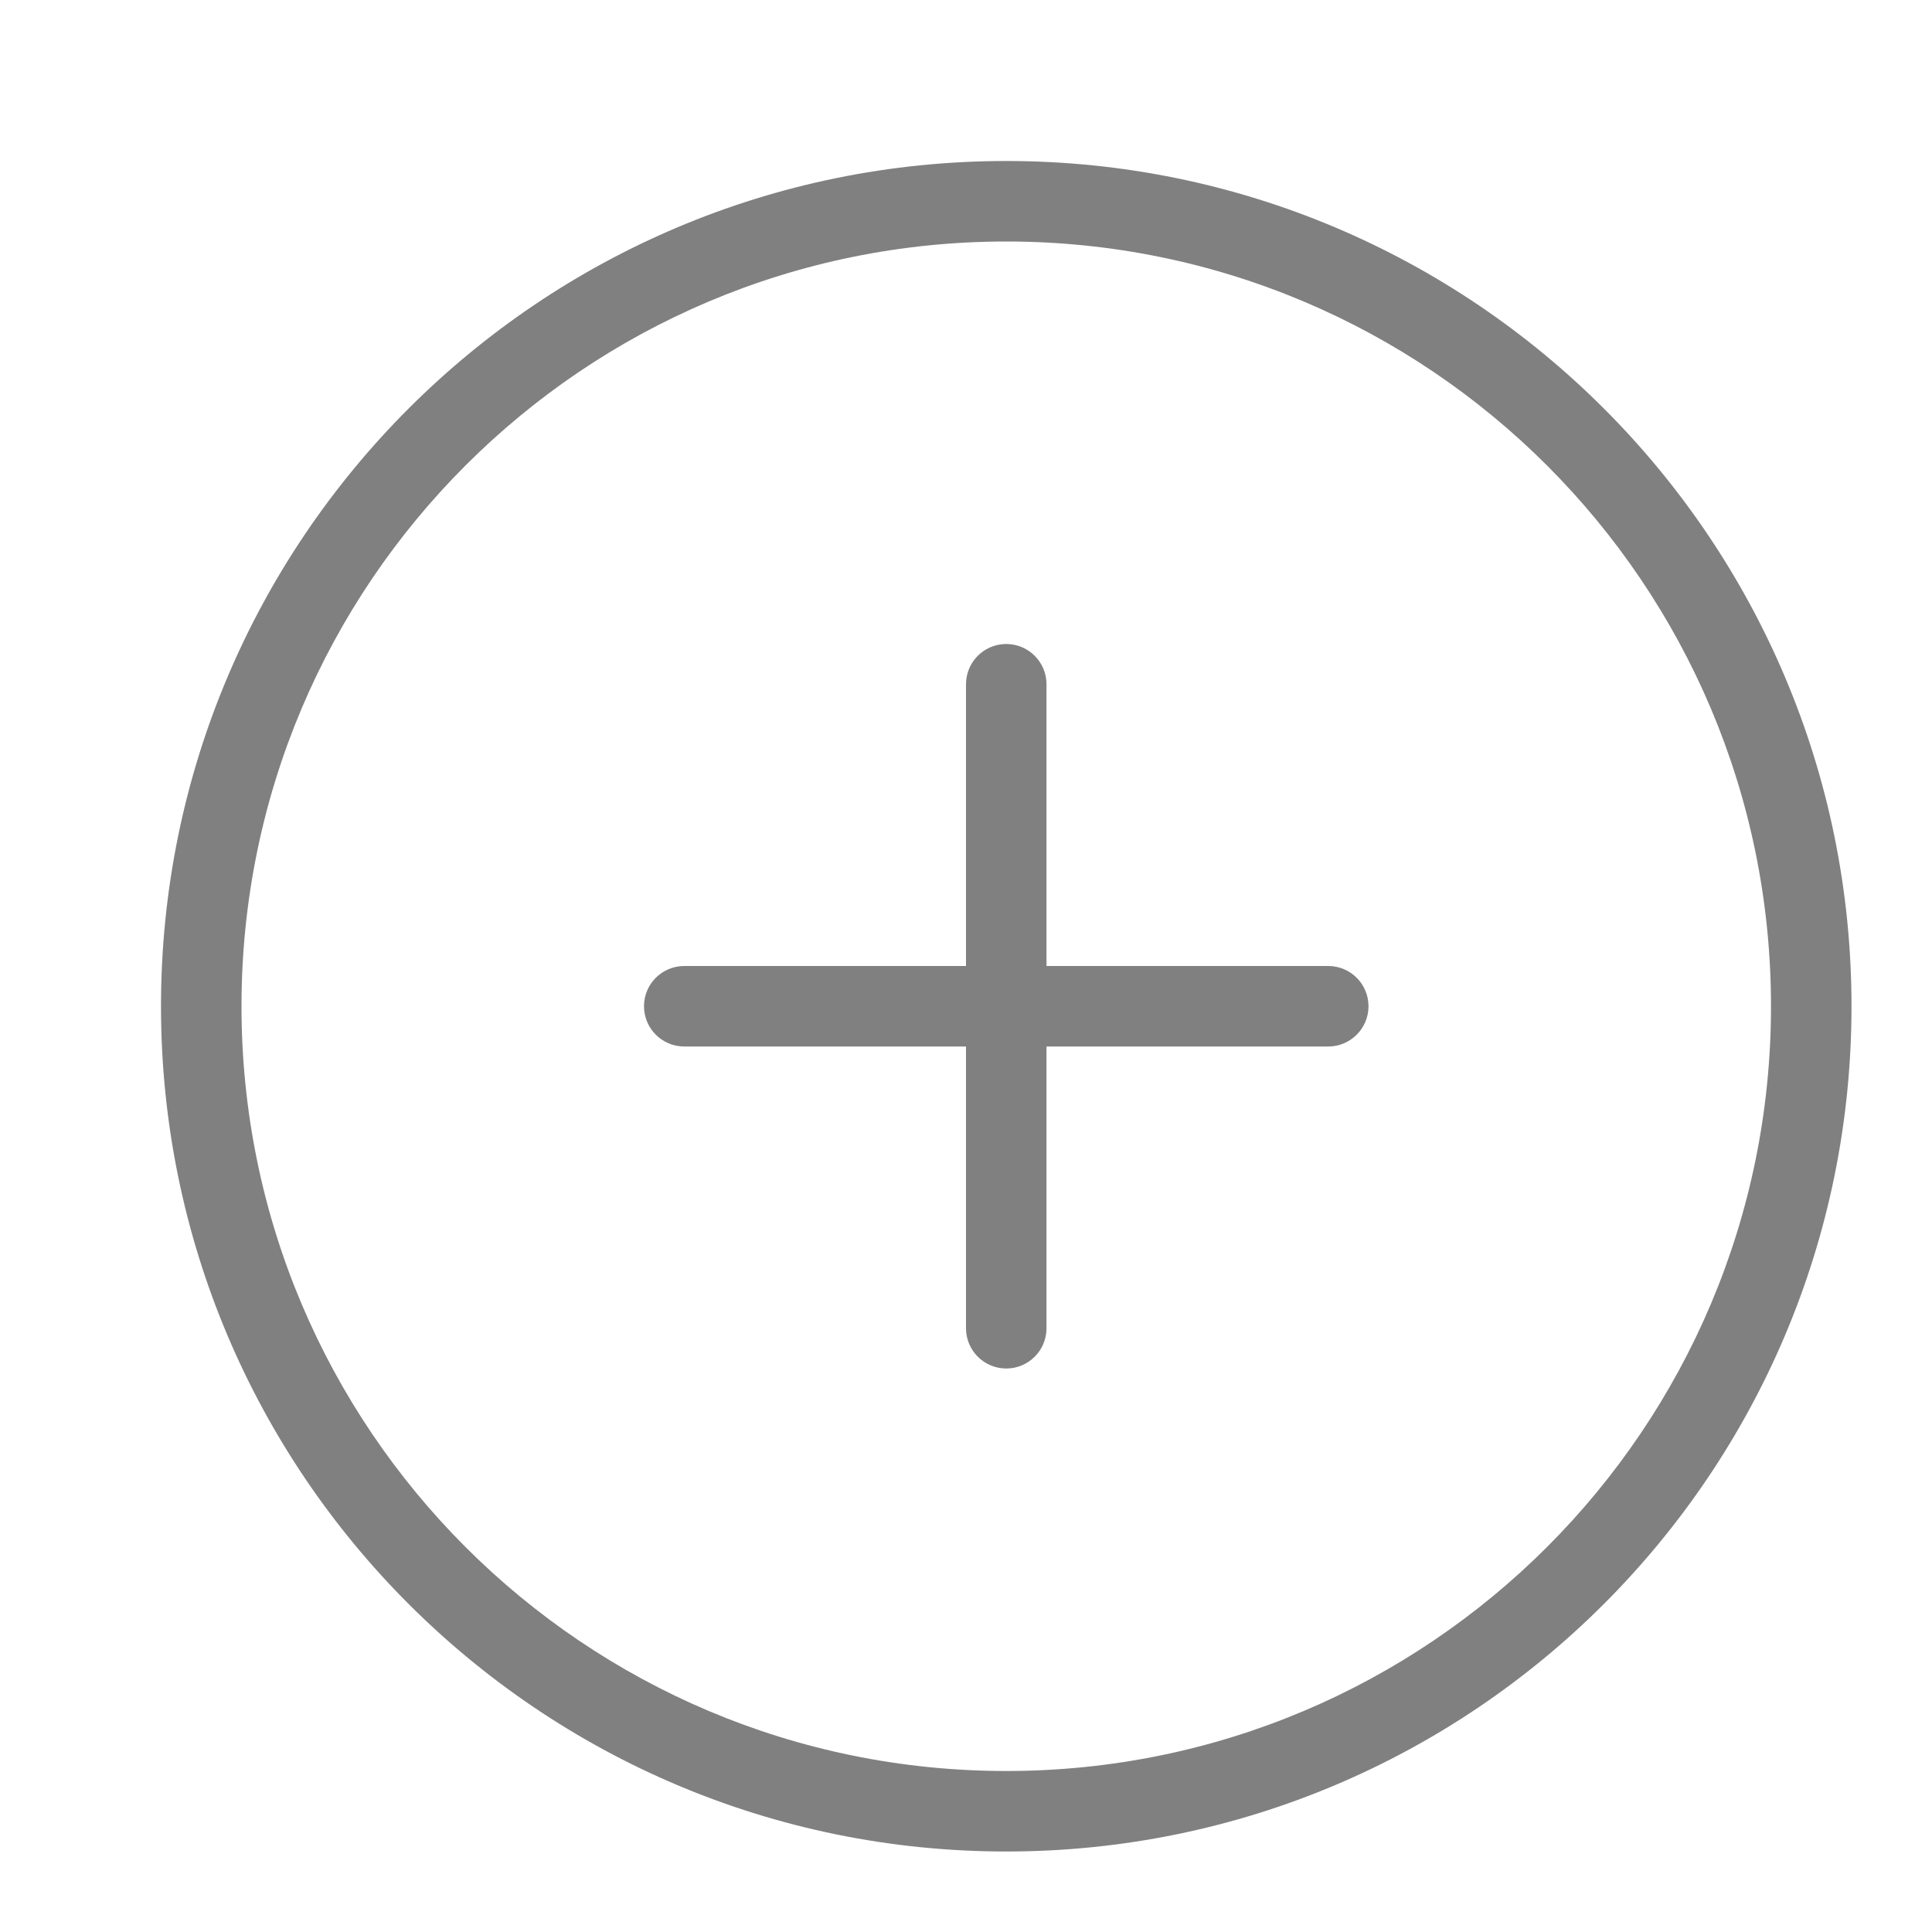
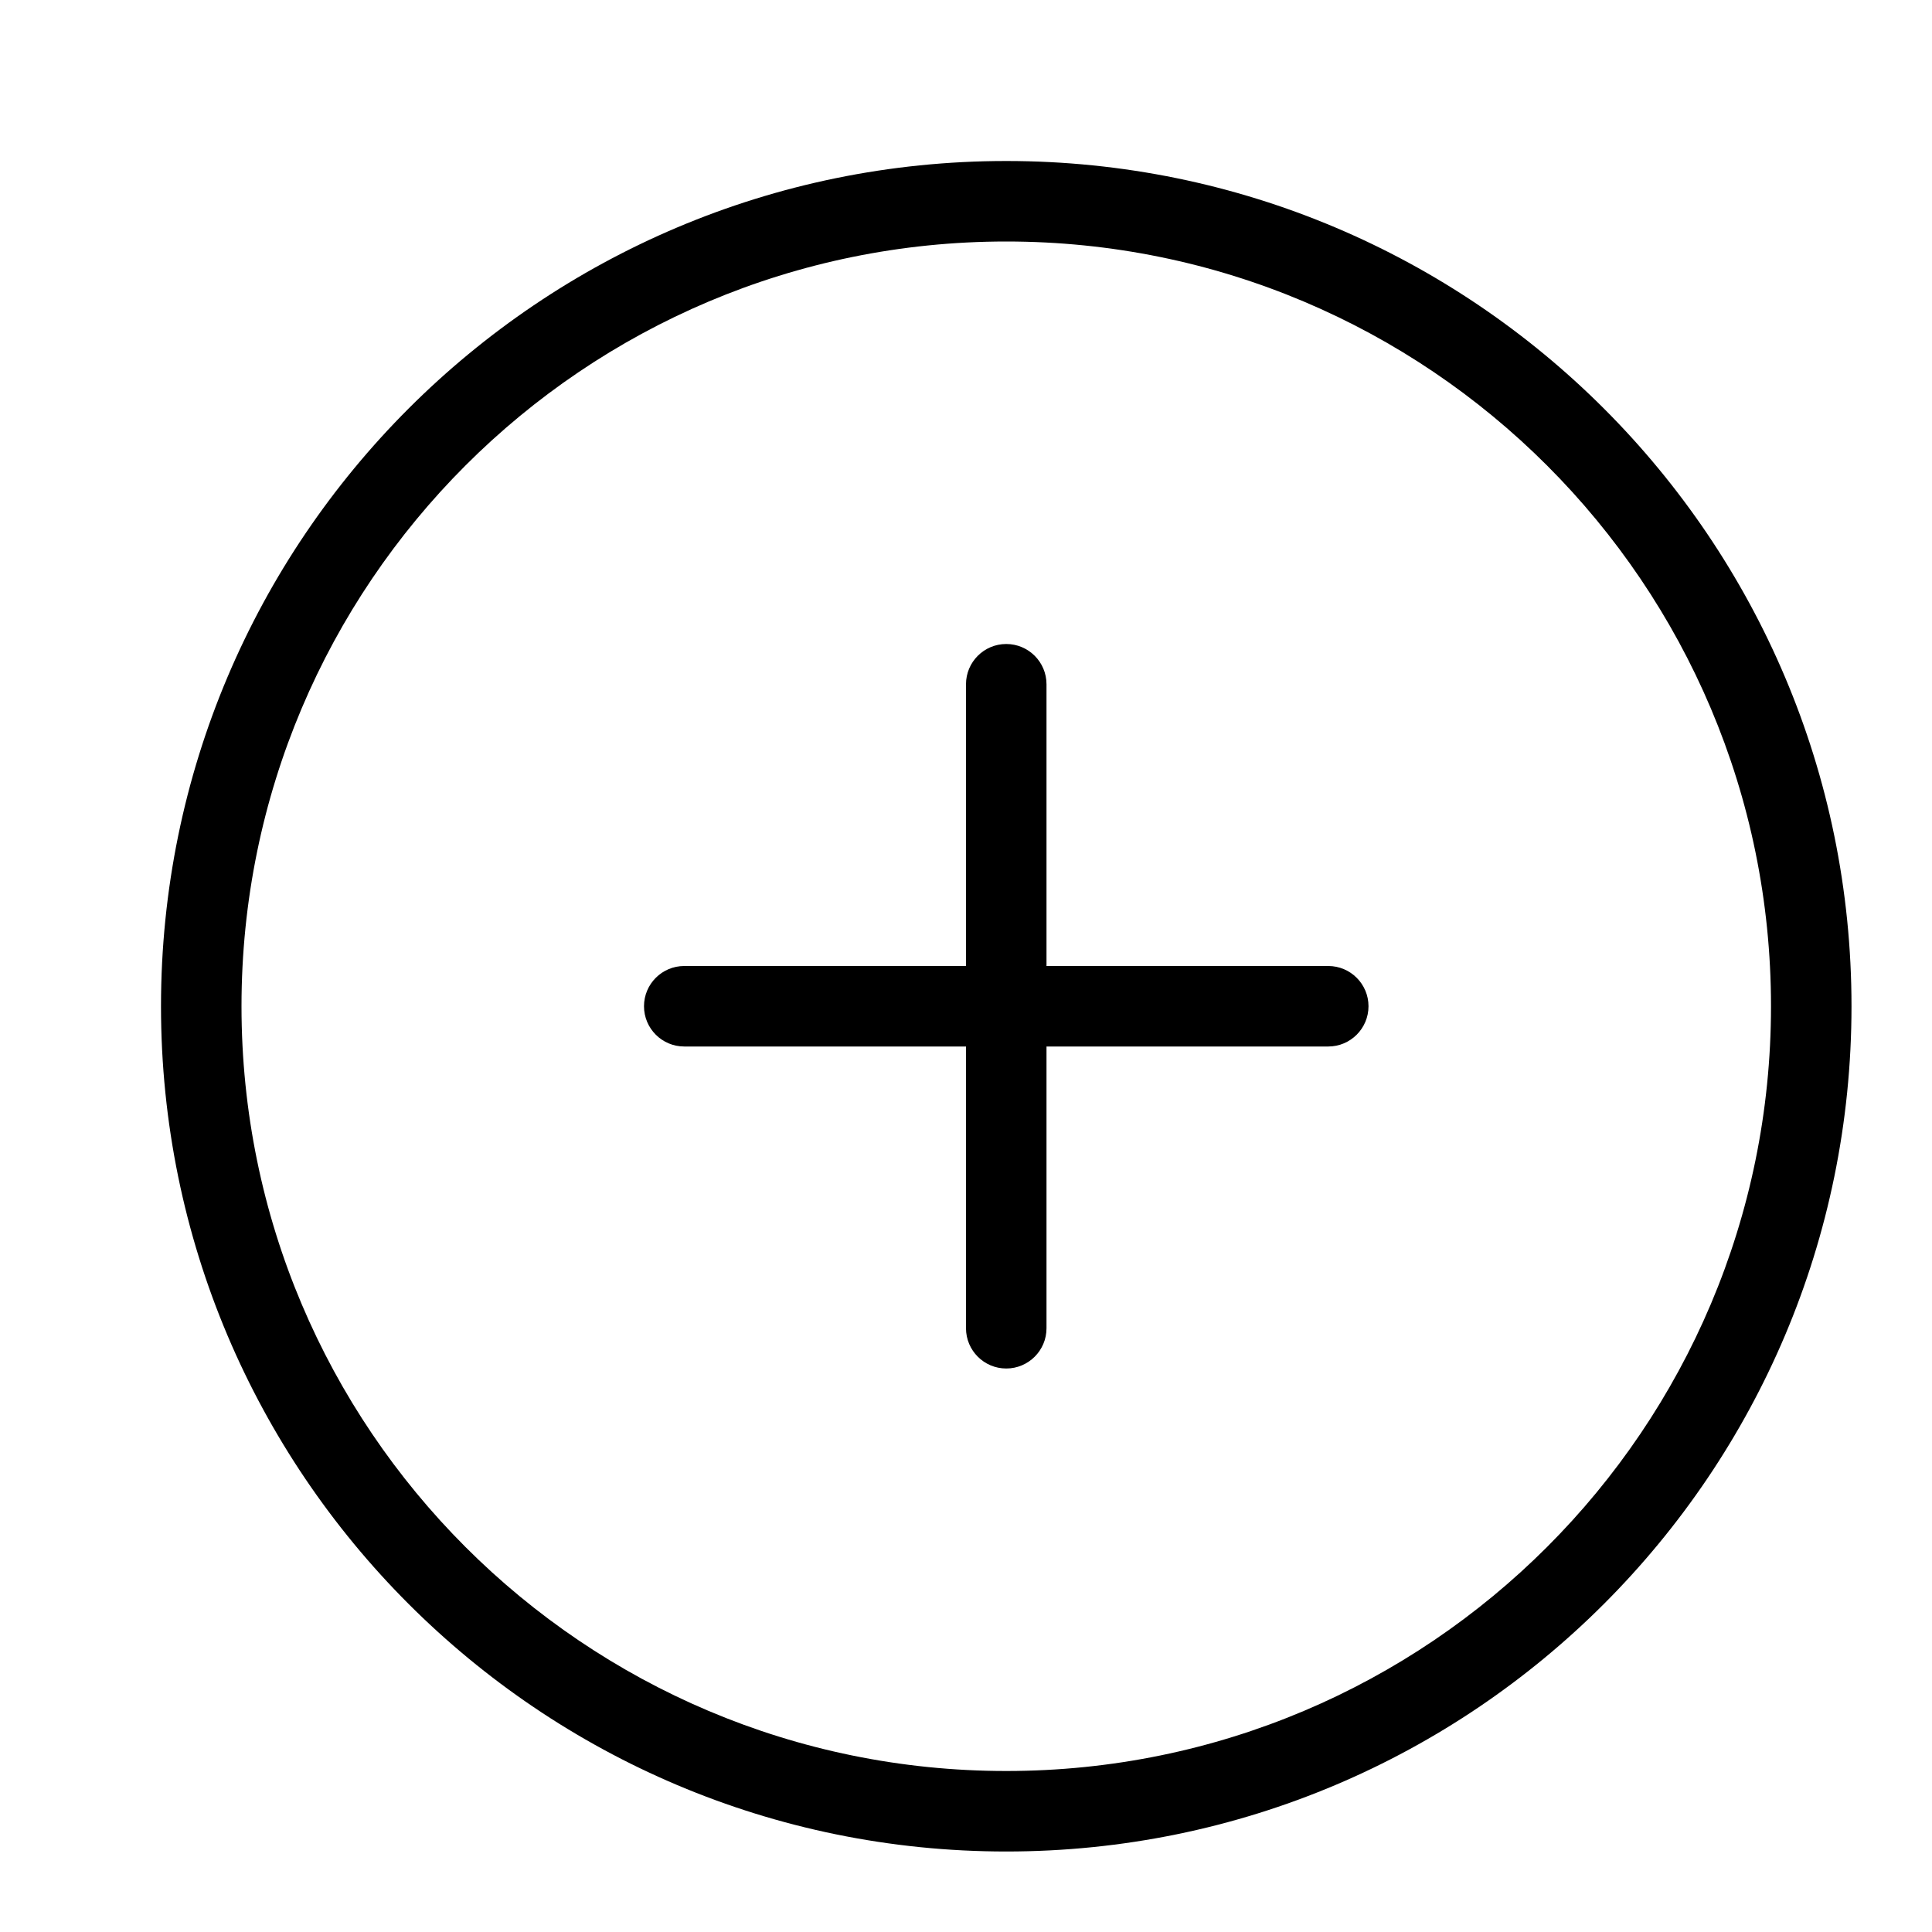
<svg xmlns="http://www.w3.org/2000/svg" width="24" height="24" viewBox="0 0 24 24">
-   <path fill="grey" d="M13,12 L16.5,12 C16.776,12 17,12.224 17,12.5 C17,12.776 16.776,13 16.5,13 L13,13 L13,16.5 C13,16.776 12.776,17 12.5,17 C12.224,17 12,16.776 12,16.5 L12,13 L8.5,13 C8.224,13 8,12.776 8,12.5 C8,12.224 8.224,12 8.5,12 L12,12 L12,8.5 C12,8.224 12.224,8 12.5,8 C12.776,8 13,8.224 13,8.5 L13,12 Z M12.5,23 C6.701,23 2,18.299 2,12.5 C2,6.701 6.701,2 12.5,2 C18.299,2 23,6.701 23,12.5 C23,18.299 18.299,23 12.5,23 Z M12.5,22 C17.747,22 22,17.747 22,12.5 C22,7.253 17.747,3 12.5,3 C7.253,3 3,7.253 3,12.5 C3,17.747 7.253,22 12.5,22 Z" />
+   <path d="M13,12 L16.5,12 C16.776,12 17,12.224 17,12.5 C17,12.776 16.776,13 16.5,13 L13,13 L13,16.5 C13,16.776 12.776,17 12.5,17 C12.224,17 12,16.776 12,16.5 L12,13 L8.5,13 C8.224,13 8,12.776 8,12.5 C8,12.224 8.224,12 8.5,12 L12,12 L12,8.5 C12,8.224 12.224,8 12.5,8 C12.776,8 13,8.224 13,8.5 L13,12 Z M12.5,23 C6.701,23 2,18.299 2,12.5 C2,6.701 6.701,2 12.5,2 C18.299,2 23,6.701 23,12.5 C23,18.299 18.299,23 12.5,23 Z M12.5,22 C17.747,22 22,17.747 22,12.5 C22,7.253 17.747,3 12.5,3 C7.253,3 3,7.253 3,12.5 C3,17.747 7.253,22 12.5,22 Z" />
</svg>
